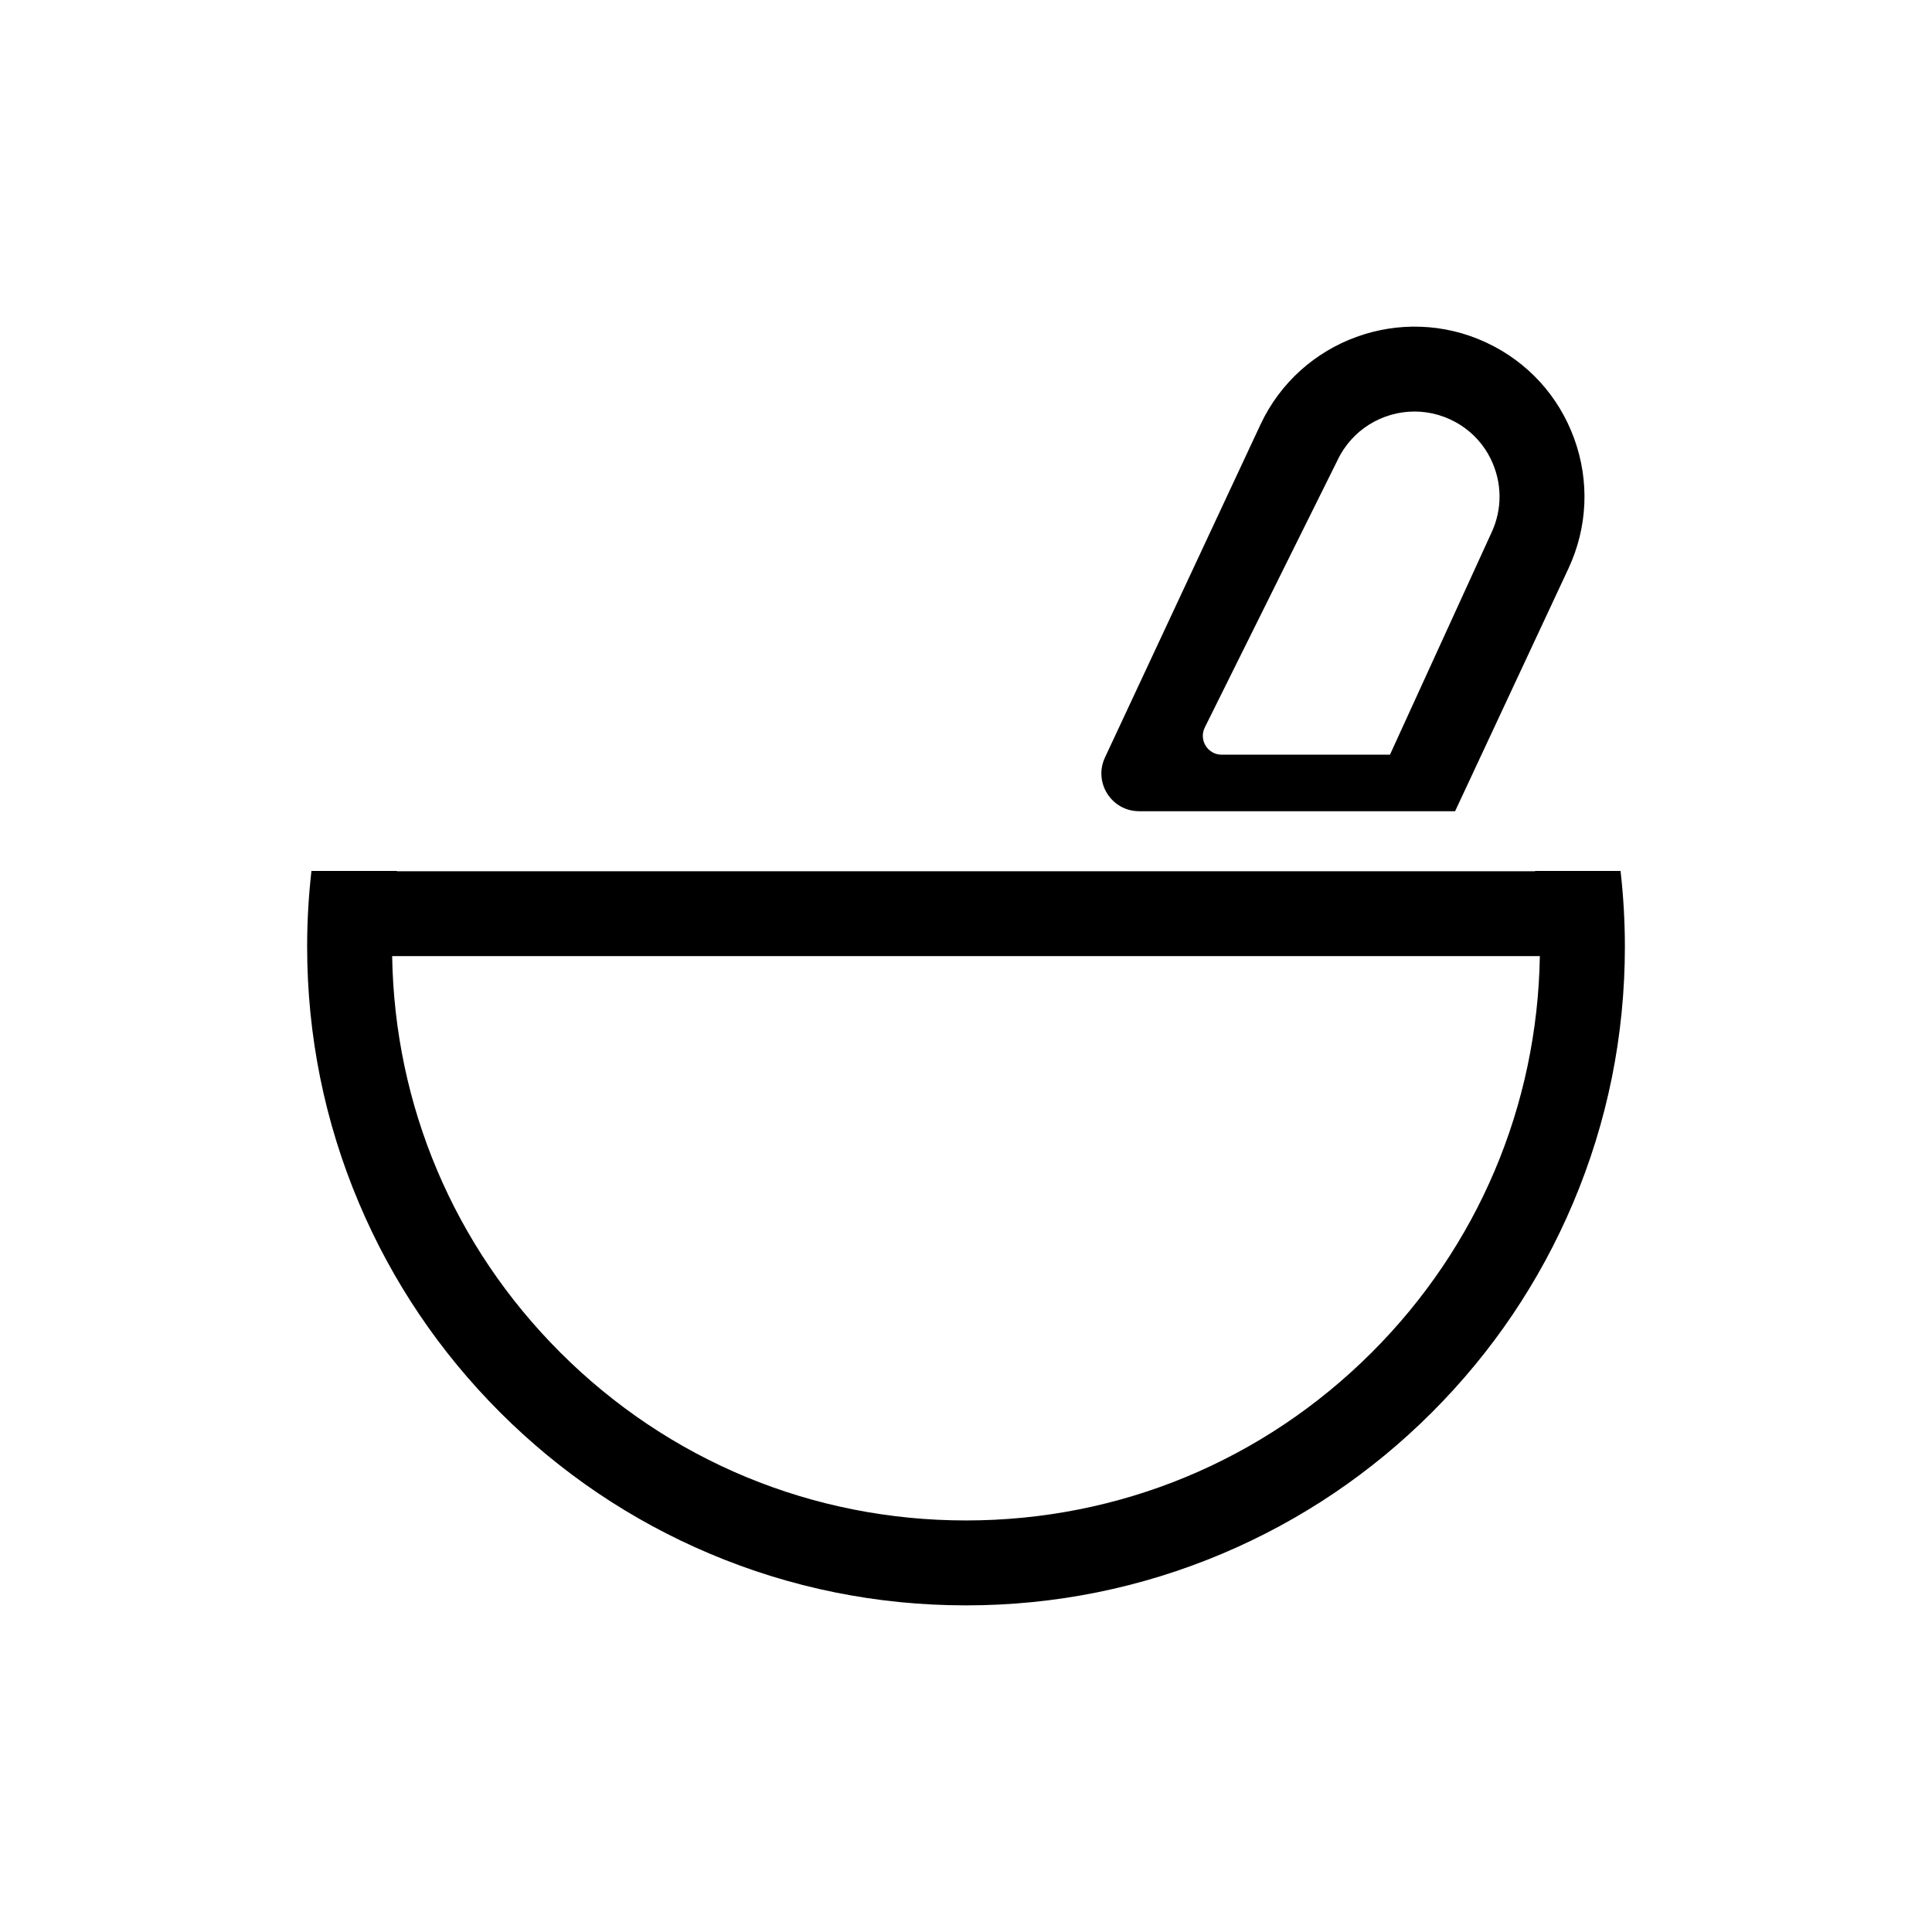
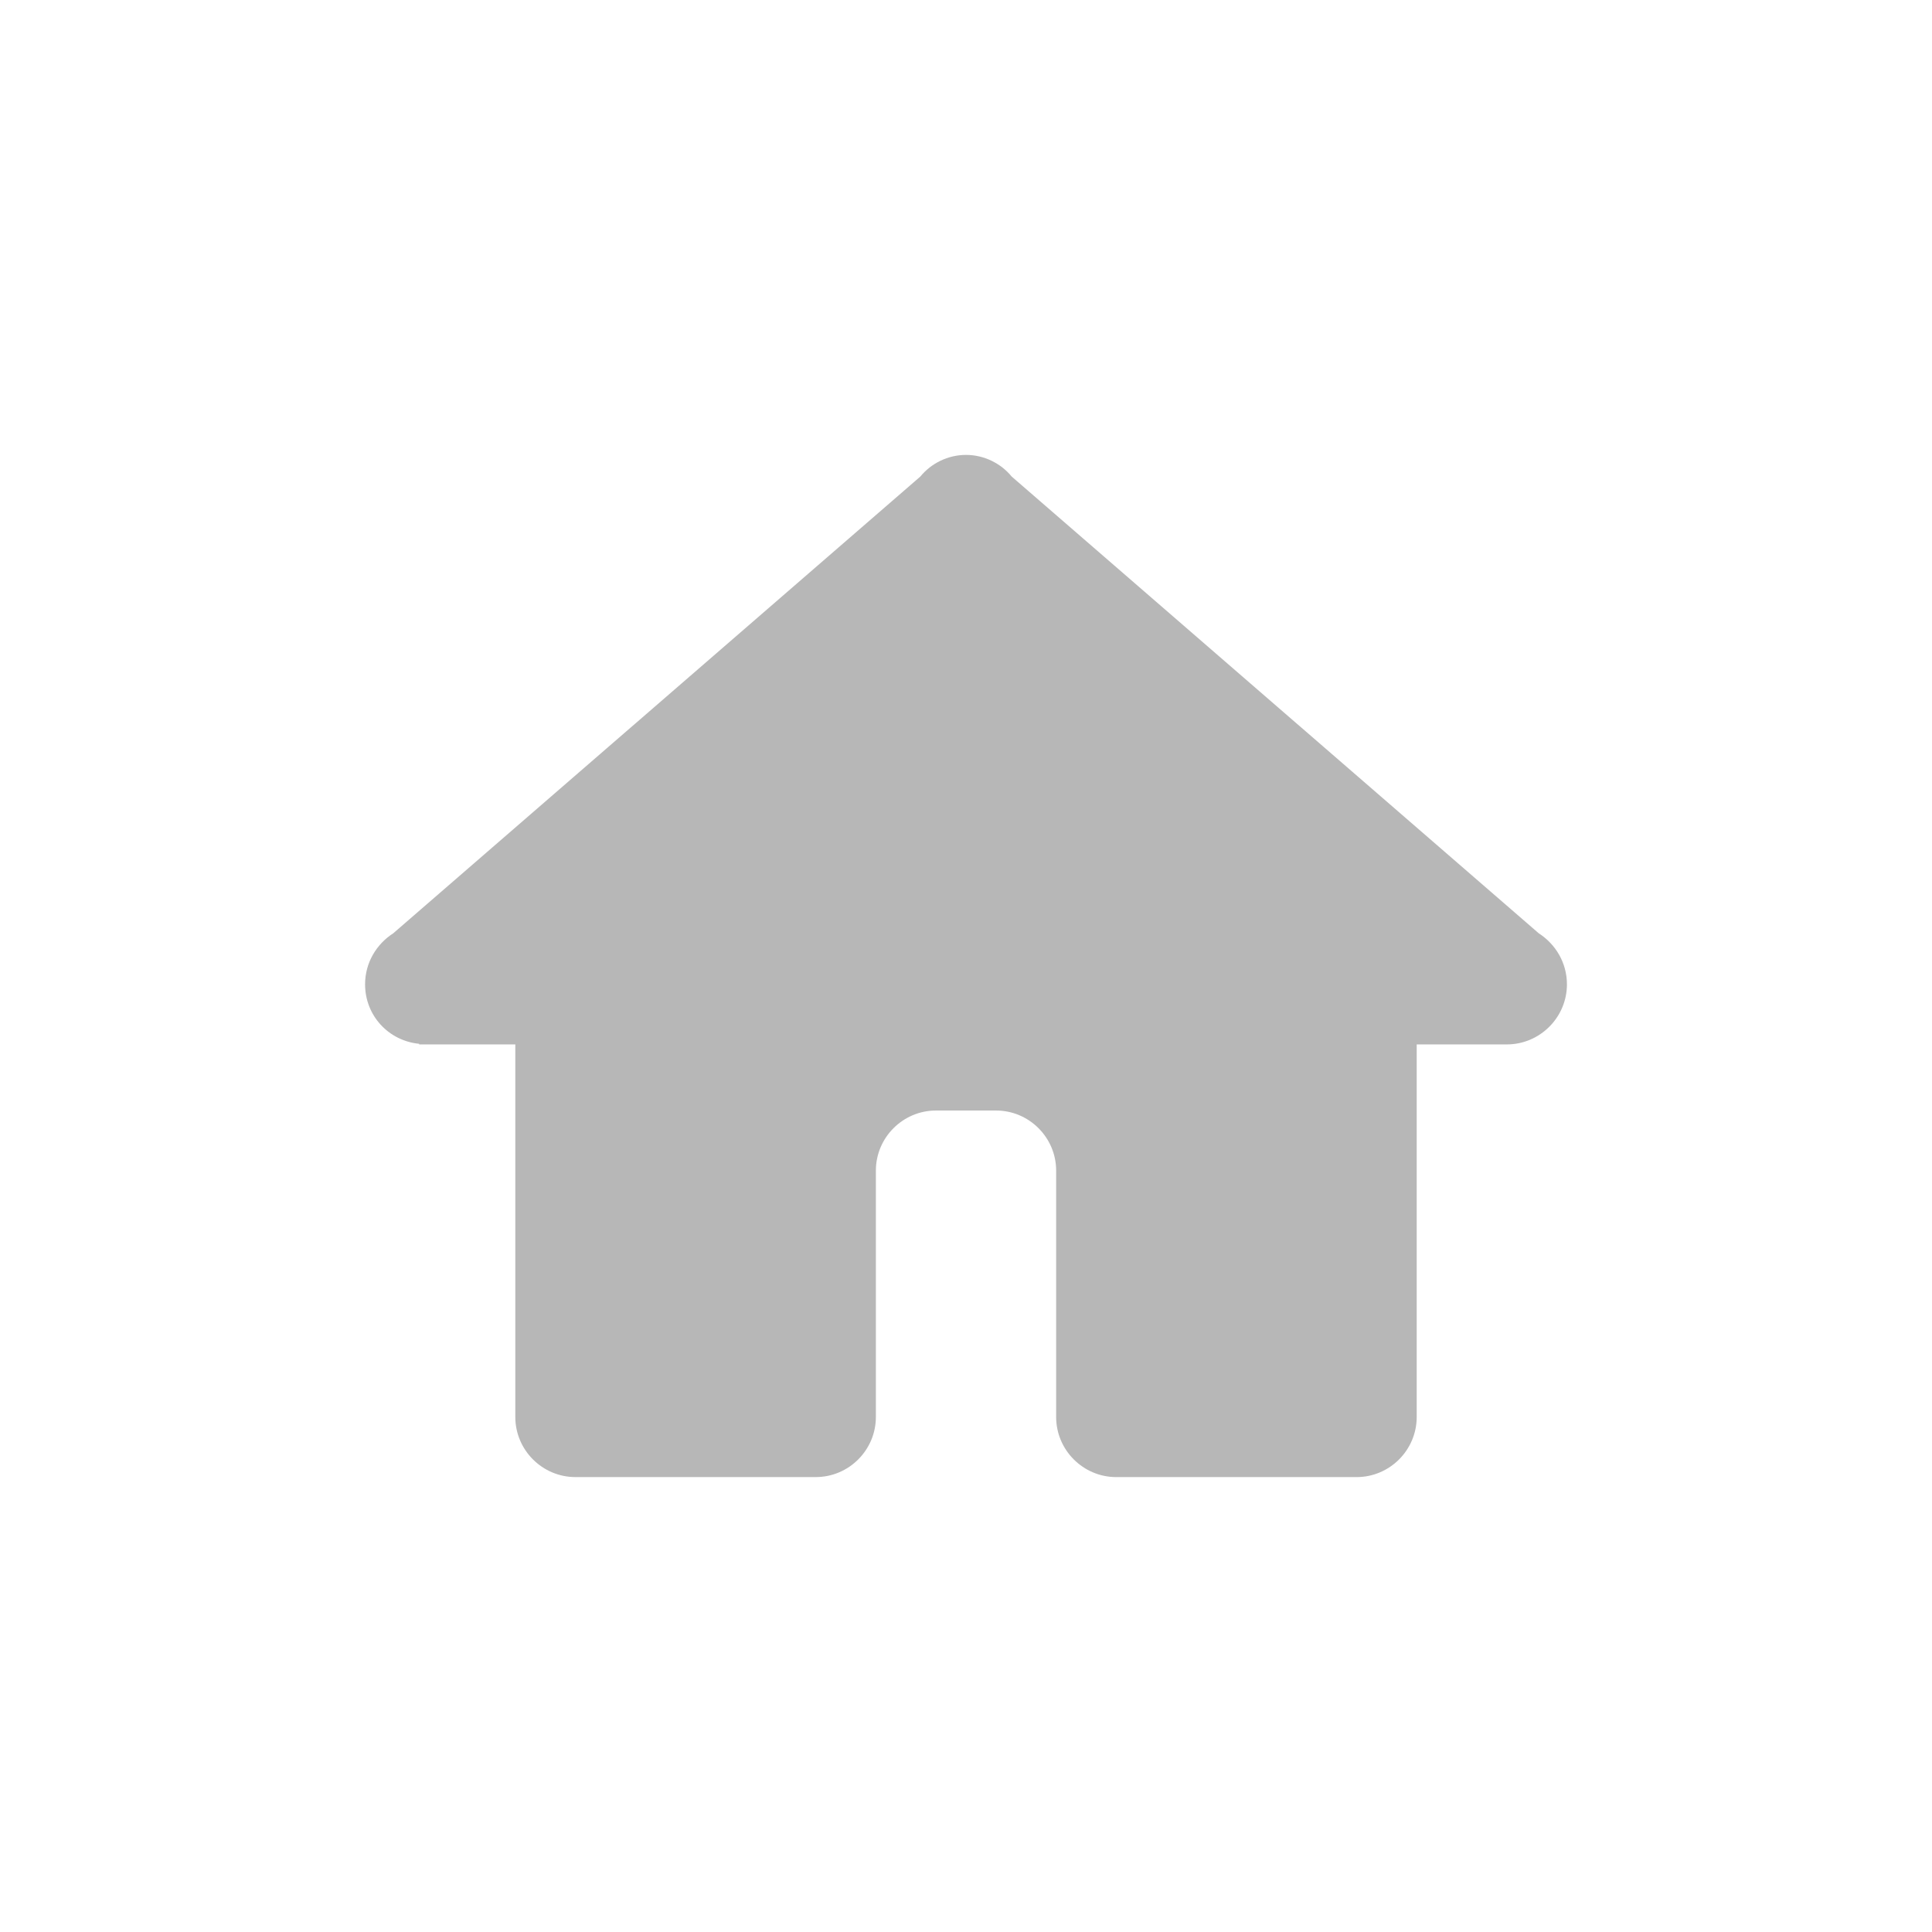
<svg xmlns="http://www.w3.org/2000/svg" version="1.1" id="图层_1" x="0px" y="0px" viewBox="0 0 1024 1024" style="enable-background:new 0 0 1024 1024;" xml:space="preserve">
-   <g>
-     <path d="M858.97,462.03v-0.26h-0.03c-0.01-0.05-0.01-0.09-0.01-0.14H813.6c0.01,0.05,0.01,0.09,0.02,0.14H210.38   c0.01-0.05,0.01-0.09,0.02-0.14h-45.33c-1.5,13.21-2.28,26.56-2.28,40.03c0,47.13,9.24,92.87,27.45,135.94   c17.59,41.59,42.77,78.93,74.83,111c32.06,32.06,69.41,57.24,110.99,74.83c43.07,18.22,88.8,27.45,135.94,27.45   s92.87-9.24,135.94-27.45c41.59-17.59,78.93-42.77,111-74.83c32.06-32.06,57.24-69.41,74.83-111   c18.22-43.07,27.45-88.8,27.45-135.94C861.21,488.33,860.45,475.11,858.97,462.03z M727.11,716.77   c-57.46,57.46-133.85,89.1-215.11,89.1c-81.26,0-157.65-31.64-215.11-89.1c-56.25-56.25-87.74-130.65-89.04-210h608.3   C814.85,586.12,783.36,660.52,727.11,716.77z" />
-     <path d="M603.77,429.96h167.46l60.07-128.62c10.18-21.8,11.27-46.27,3.05-68.89c-8.22-22.62-24.75-40.68-46.55-50.87   c-45.01-21.02-98.73-1.5-119.75,43.51L585.65,401.5C579.46,414.76,589.14,429.96,603.77,429.96z M638.57,385.56l70.24-141.43   c7.65-16.38,23.94-26.01,40.93-26.01c8.34,0,16.86,2.33,24.59,7.32c6.71,4.34,12.16,10.45,15.7,17.62   c6.2,12.57,6.32,26.77,0.5,39.23L736.71,400h-89.19C640.1,400,635.27,392.2,638.57,385.56z" />
-   </g>
+   <style type="text/css">
+ 	.st0{fill:#B7B7B7;}
+ </style>
+   <path class="st0" d="M815.53,494.64L536.21,252.58c-5.73-7.01-14.65-11.47-24.21-11.47s-18.47,4.46-24.21,11.47L208.47,494.64  c-8.92,5.73-14.97,15.61-14.97,27.07c0,16.56,12.42,29.94,28.67,31.53v0.32h50.96v197.47c0,17.52,14.33,31.85,31.85,31.85h127.4  c17.52,0,31.85-14.33,31.85-31.85V620.45c0-17.52,14.33-31.85,31.85-31.85h31.85c17.52,0,31.85,14.33,31.85,31.85v130.59  c0,17.52,14.33,31.85,31.85,31.85h127.4c17.52,0,31.85-14.33,31.85-31.85V553.56h47.78c17.52,0,31.85-14.33,31.85-31.85  C830.5,510.25,824.45,500.37,815.53,494.64z" />
</svg>
